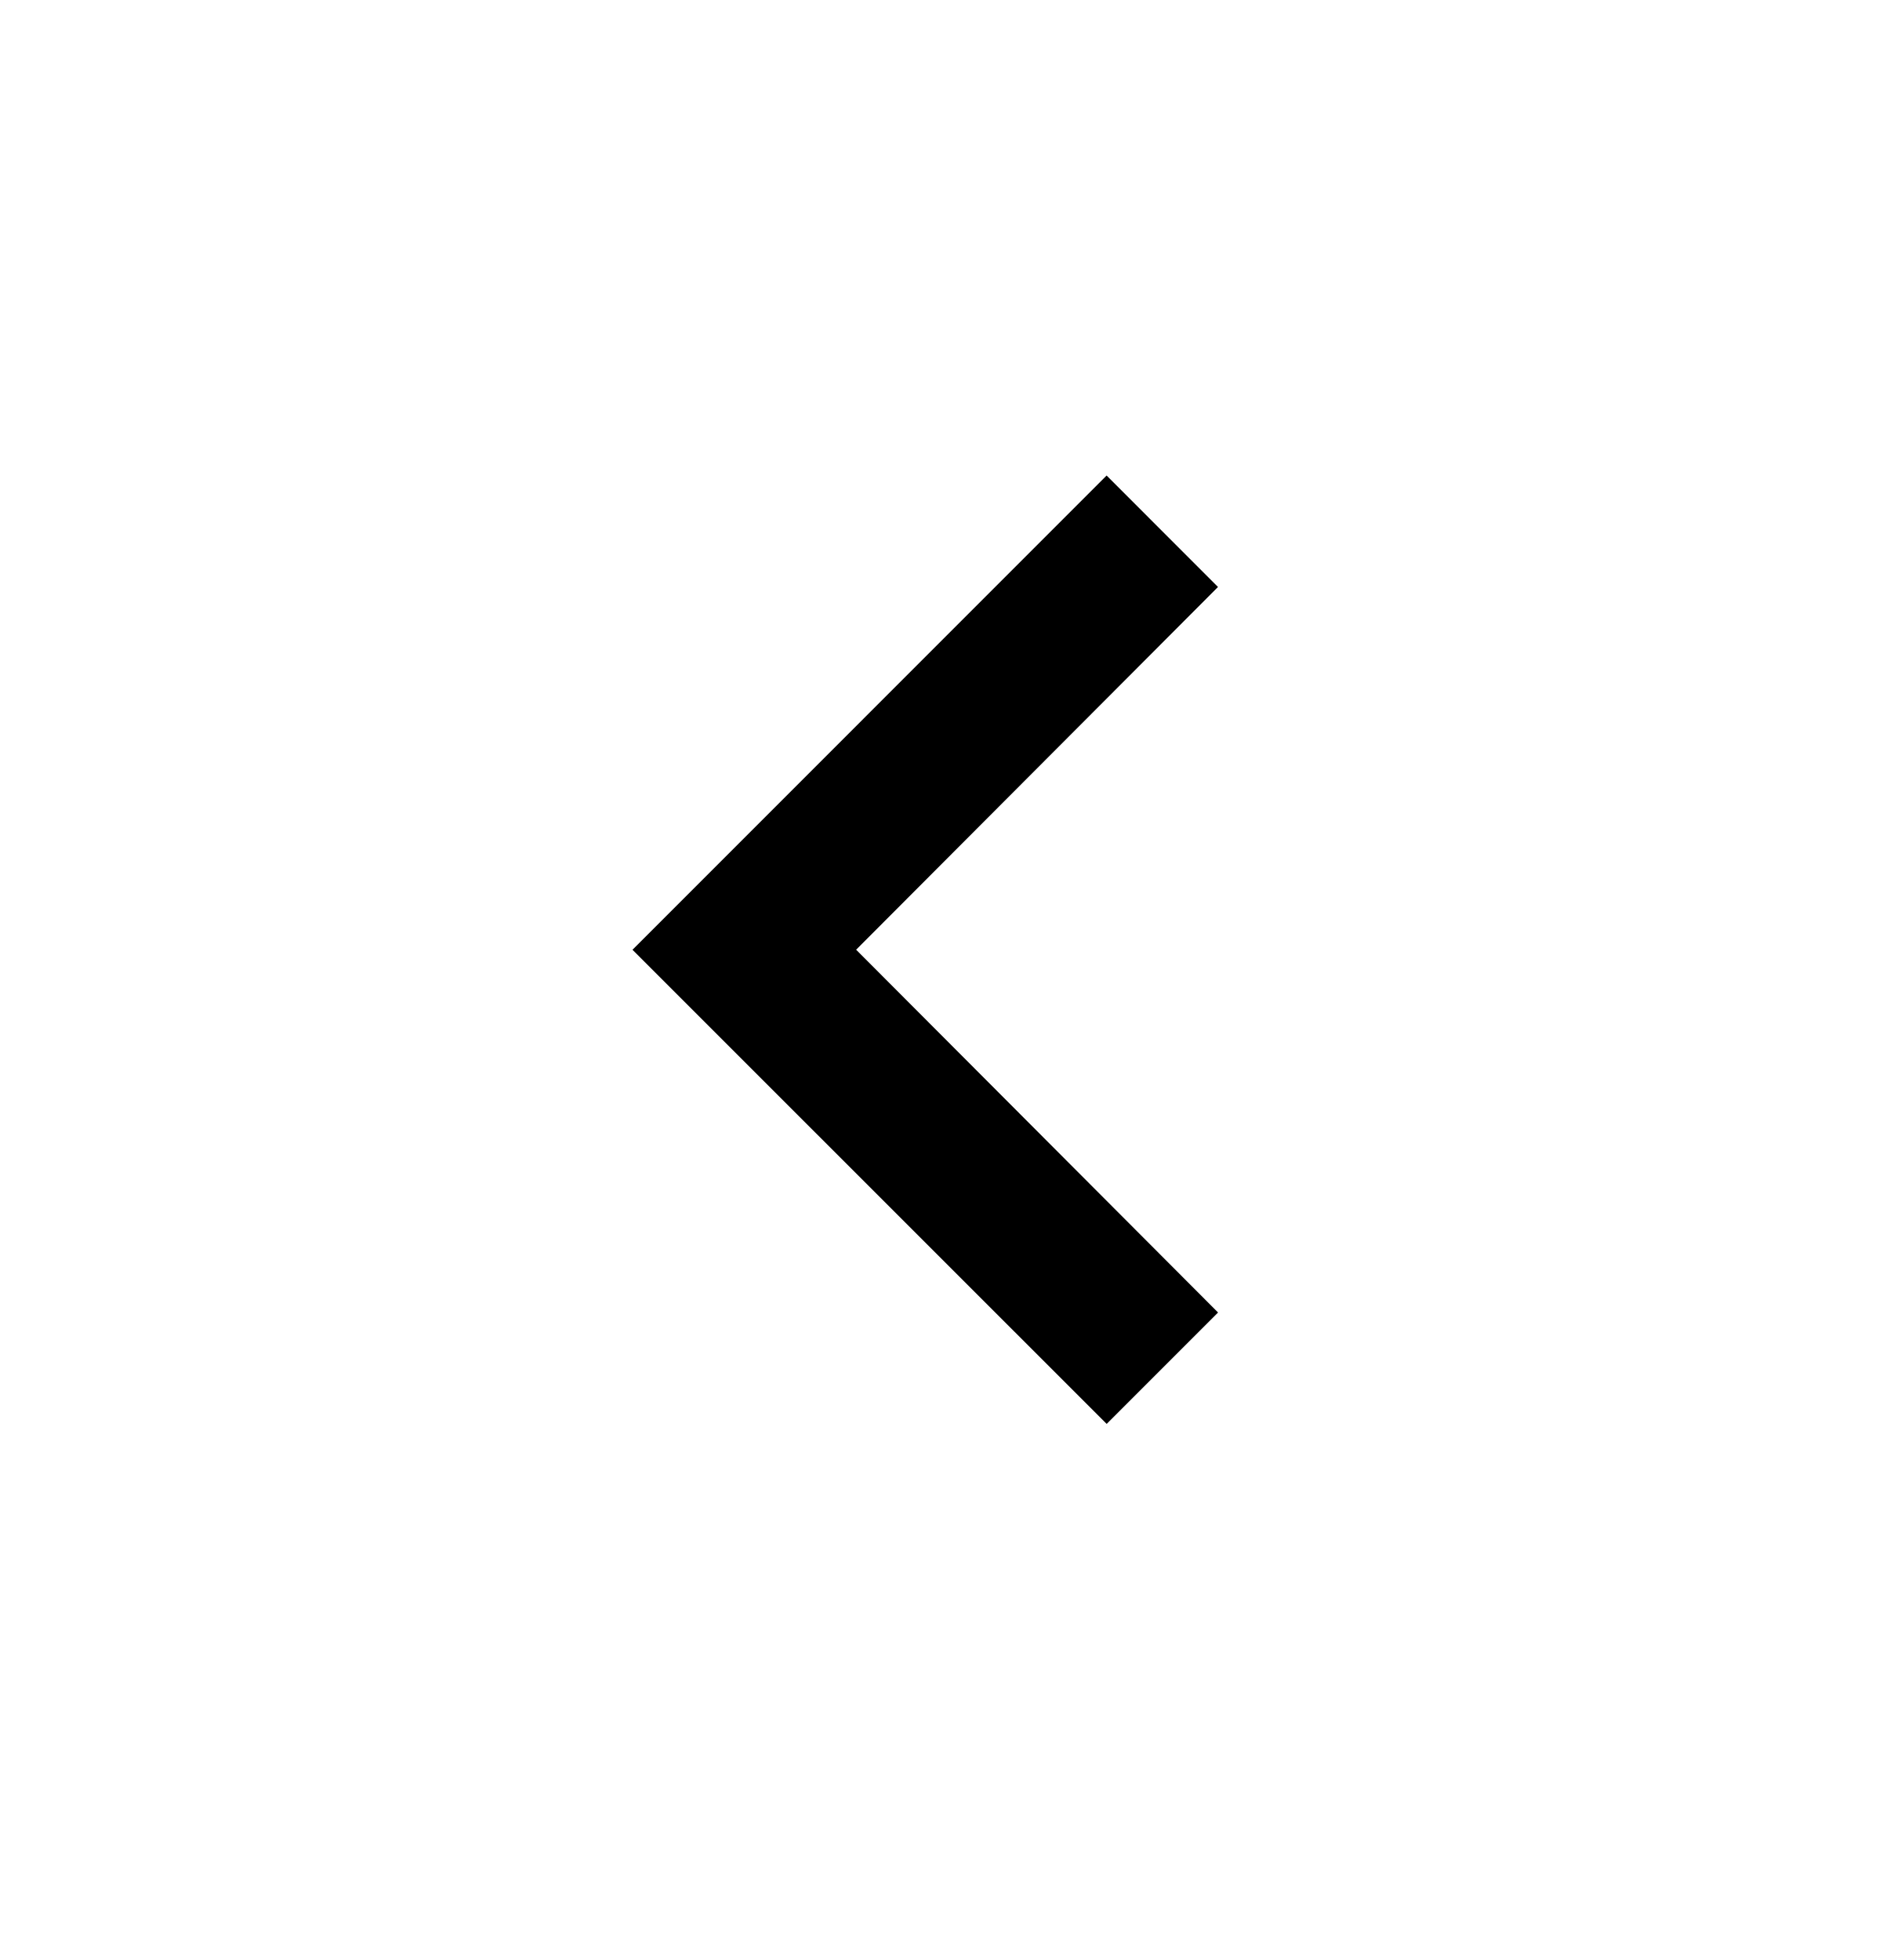
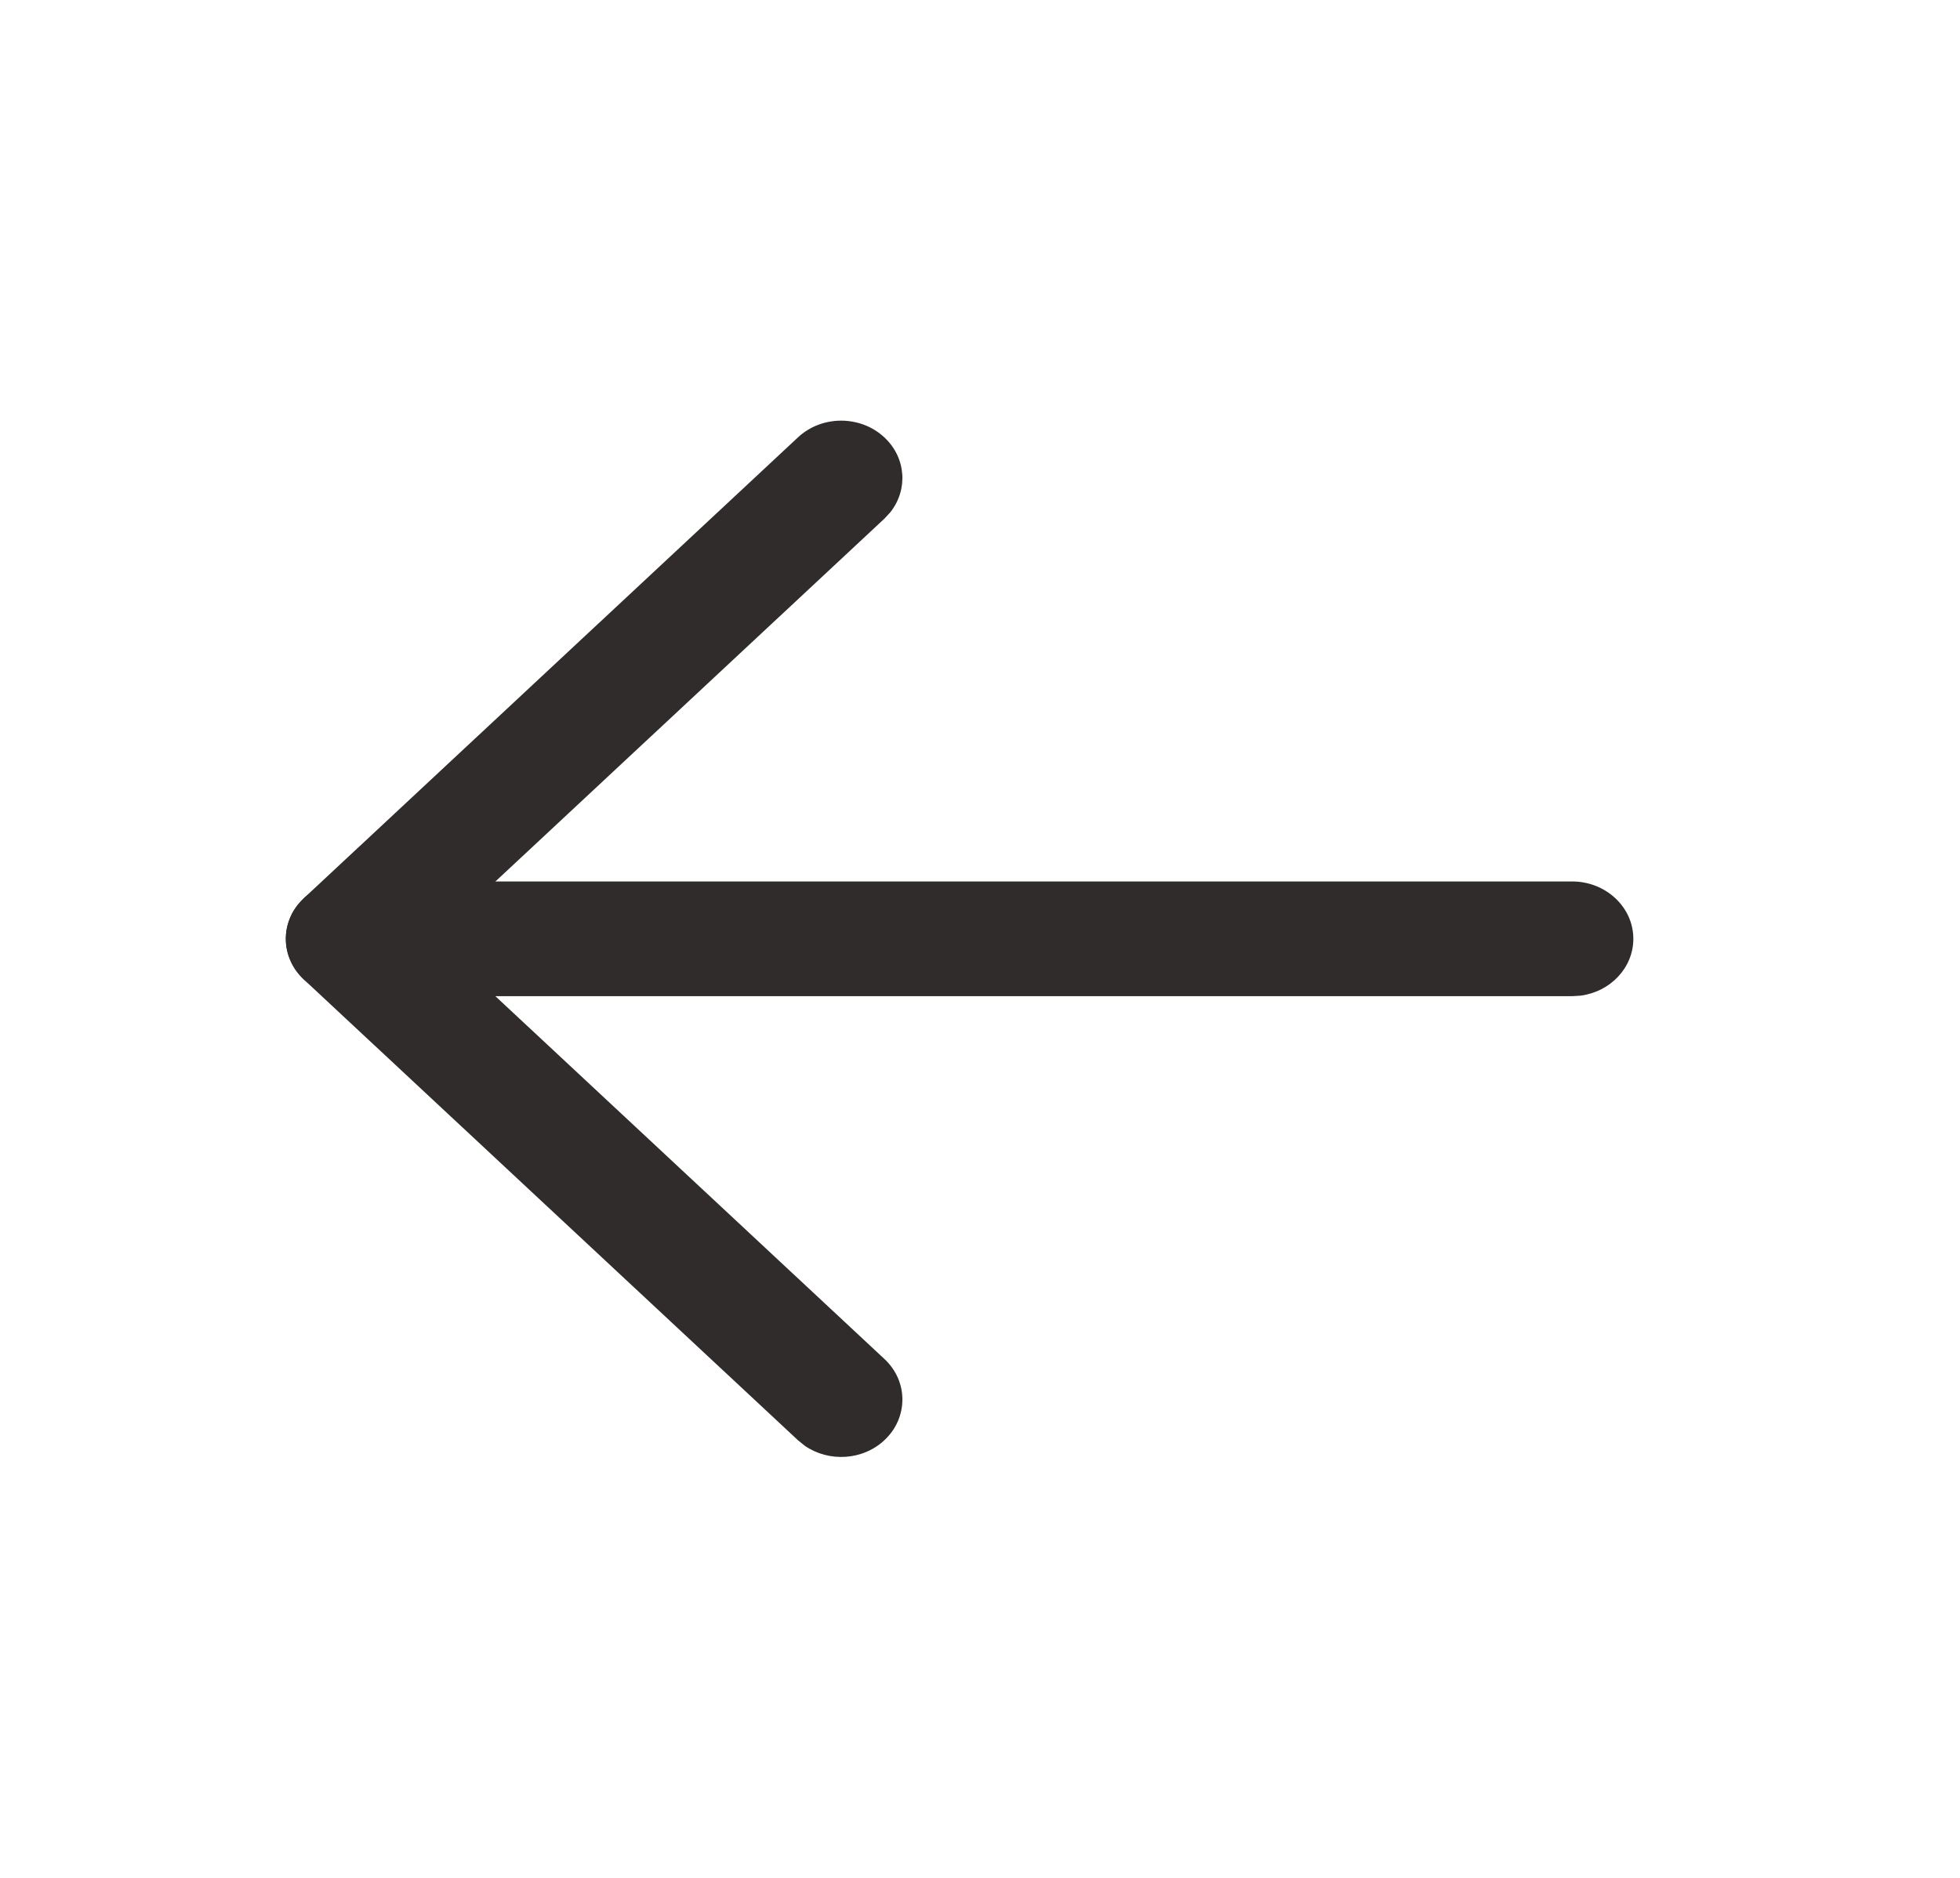
- <svg xmlns="http://www.w3.org/2000/svg" width="30" height="31" viewBox="0 0 30 31" fill="none">
-   <path d="M19.267 9.284L17.505 7.521L10.005 15.022L17.506 22.521L19.268 20.759L13.543 15.021L19.267 9.284Z" fill="black" />
+ <svg xmlns="http://www.w3.org/2000/svg" width="24" height="23" viewBox="0 0 24 23" fill="none">
+   <path d="M20 11.498C20 11.854 19.718 12.148 19.352 12.195L19.25 12.201L4.25 12.201C3.836 12.201 3.5 11.886 3.5 11.498C3.5 11.143 3.782 10.849 4.148 10.802L4.25 10.796L19.25 10.796C19.664 10.796 20 11.111 20 11.498Z" fill="#2F2C2B" />
+   <path d="M10.829 16.644C11.123 16.918 11.123 17.363 10.831 17.638C10.566 17.888 10.149 17.911 9.855 17.708L9.771 17.64L3.721 11.997C3.453 11.747 3.429 11.356 3.648 11.08L3.721 11.001L9.771 5.357C10.064 5.083 10.539 5.084 10.831 5.359C11.097 5.609 11.12 5.999 10.902 6.274L10.829 6.353L5.313 11.499L10.829 16.644Z" fill="#2F2C2B" />
</svg>
